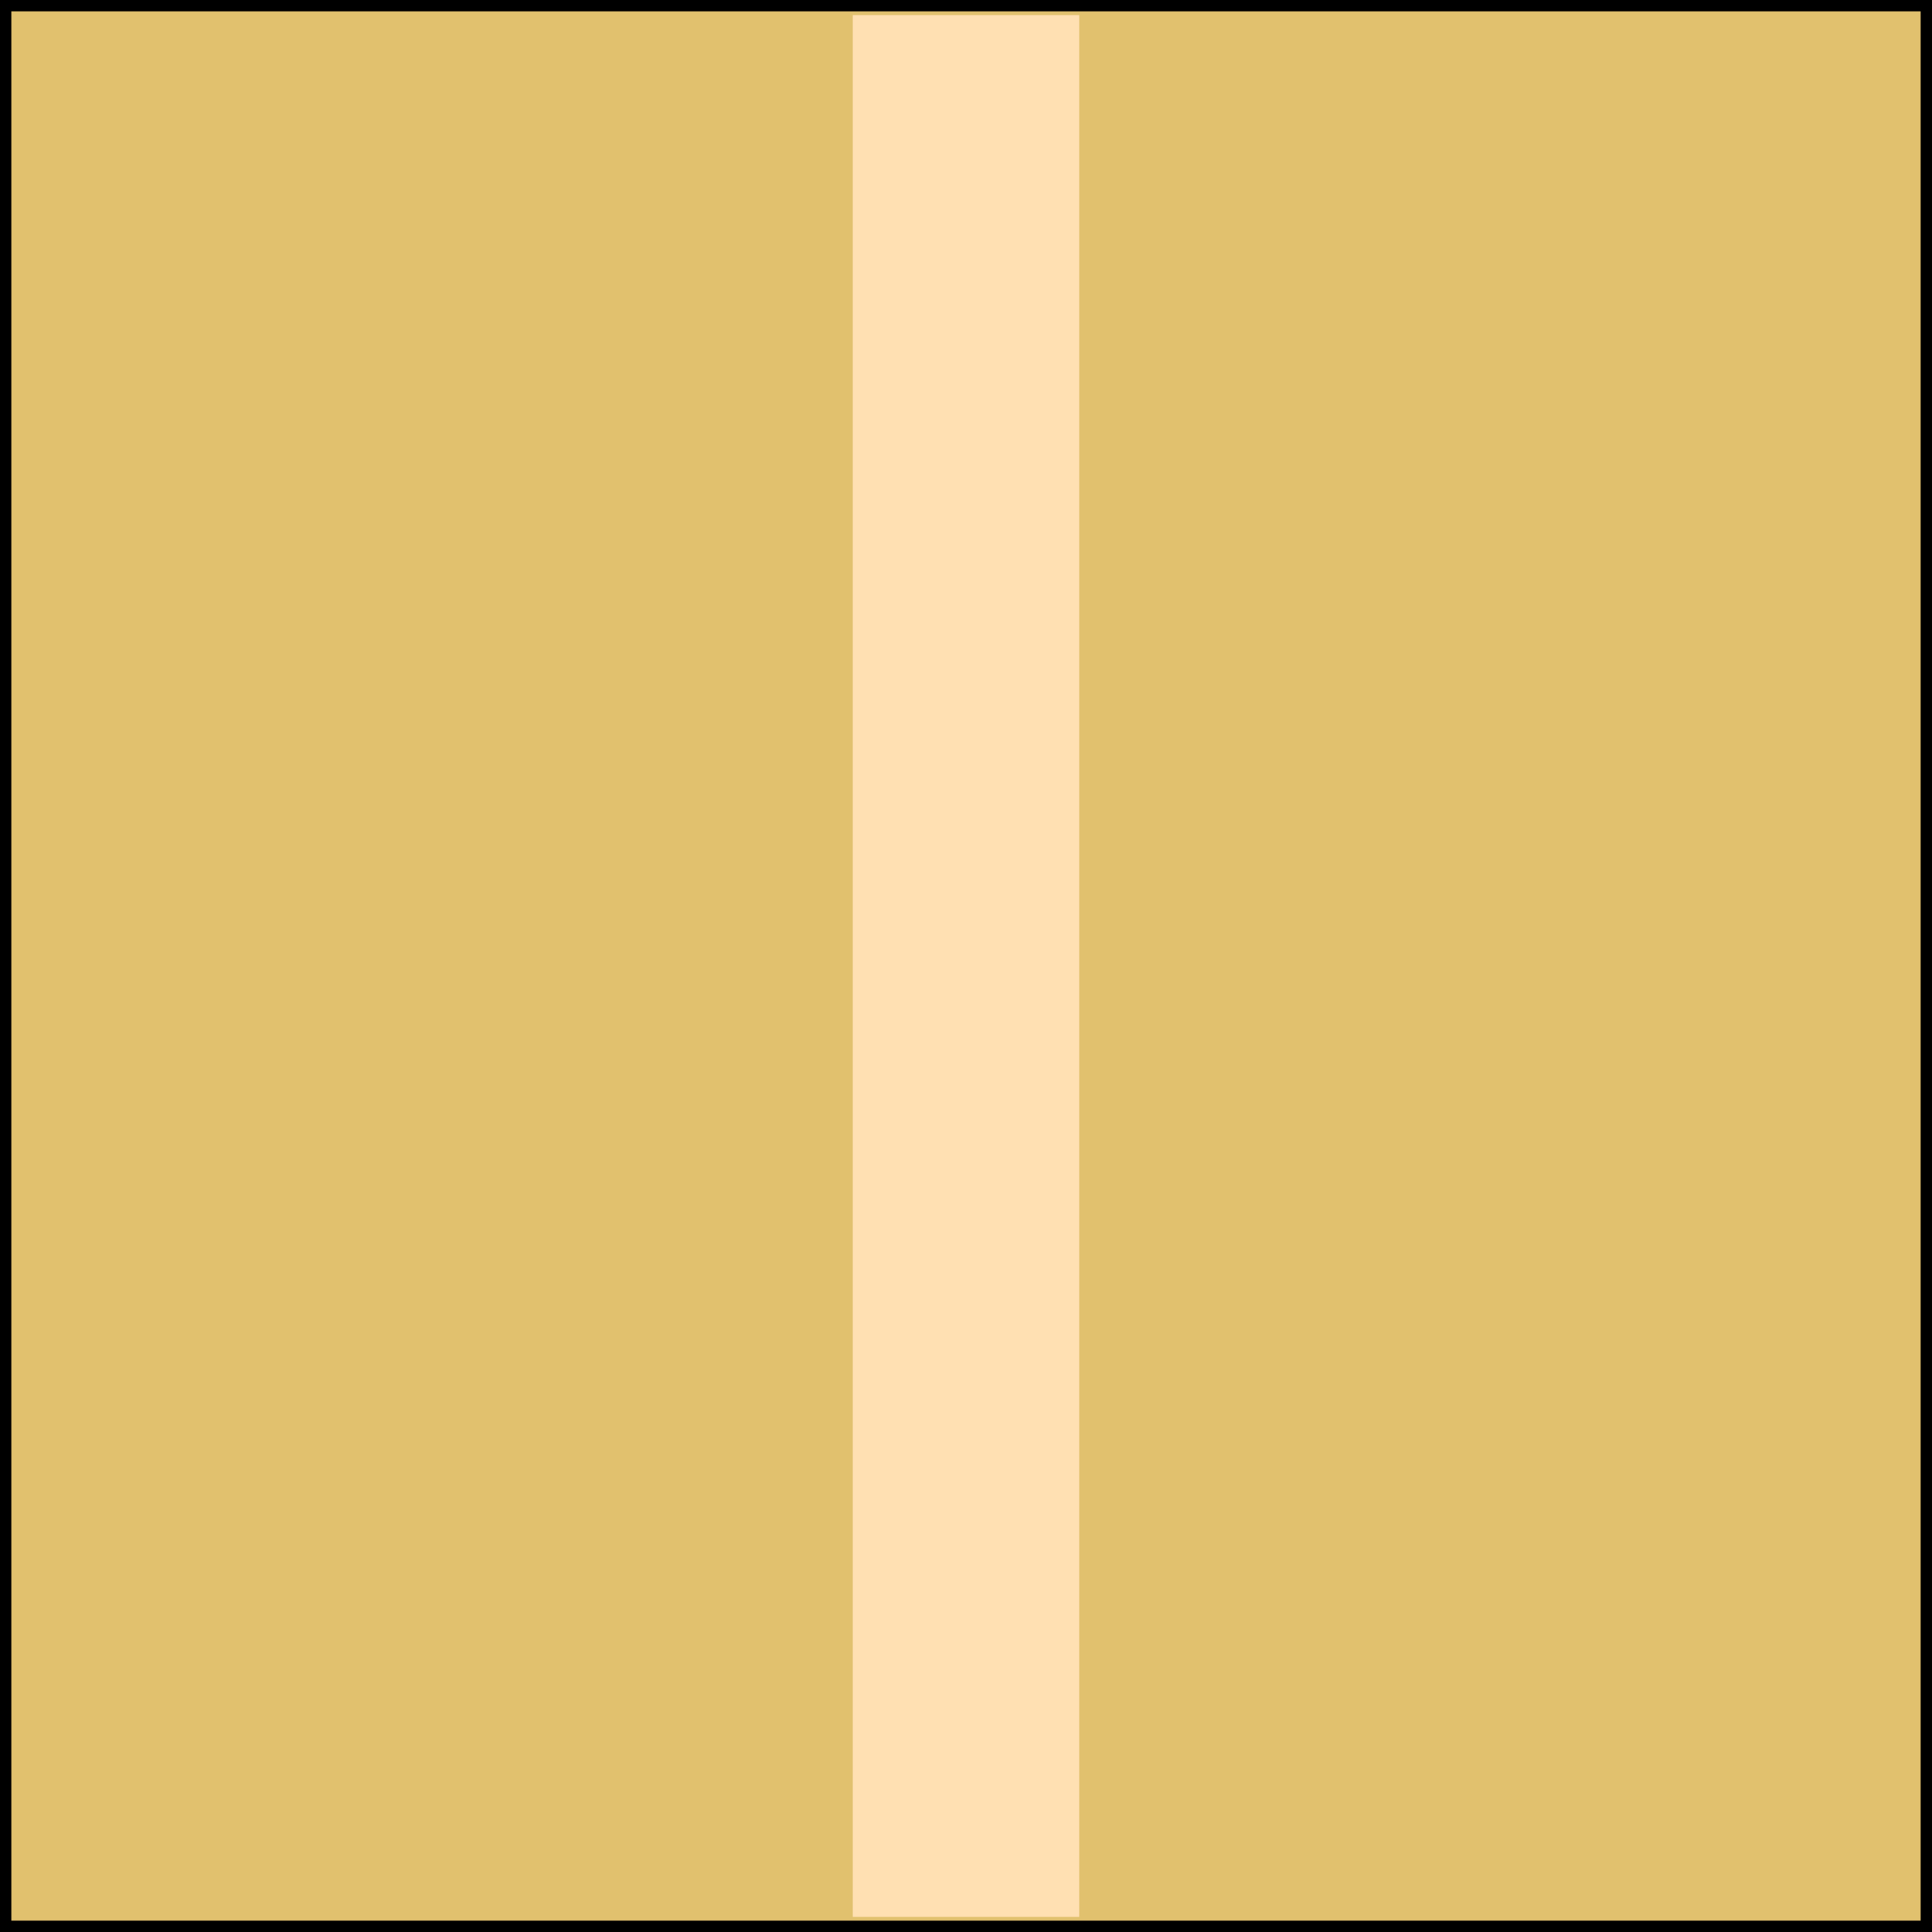
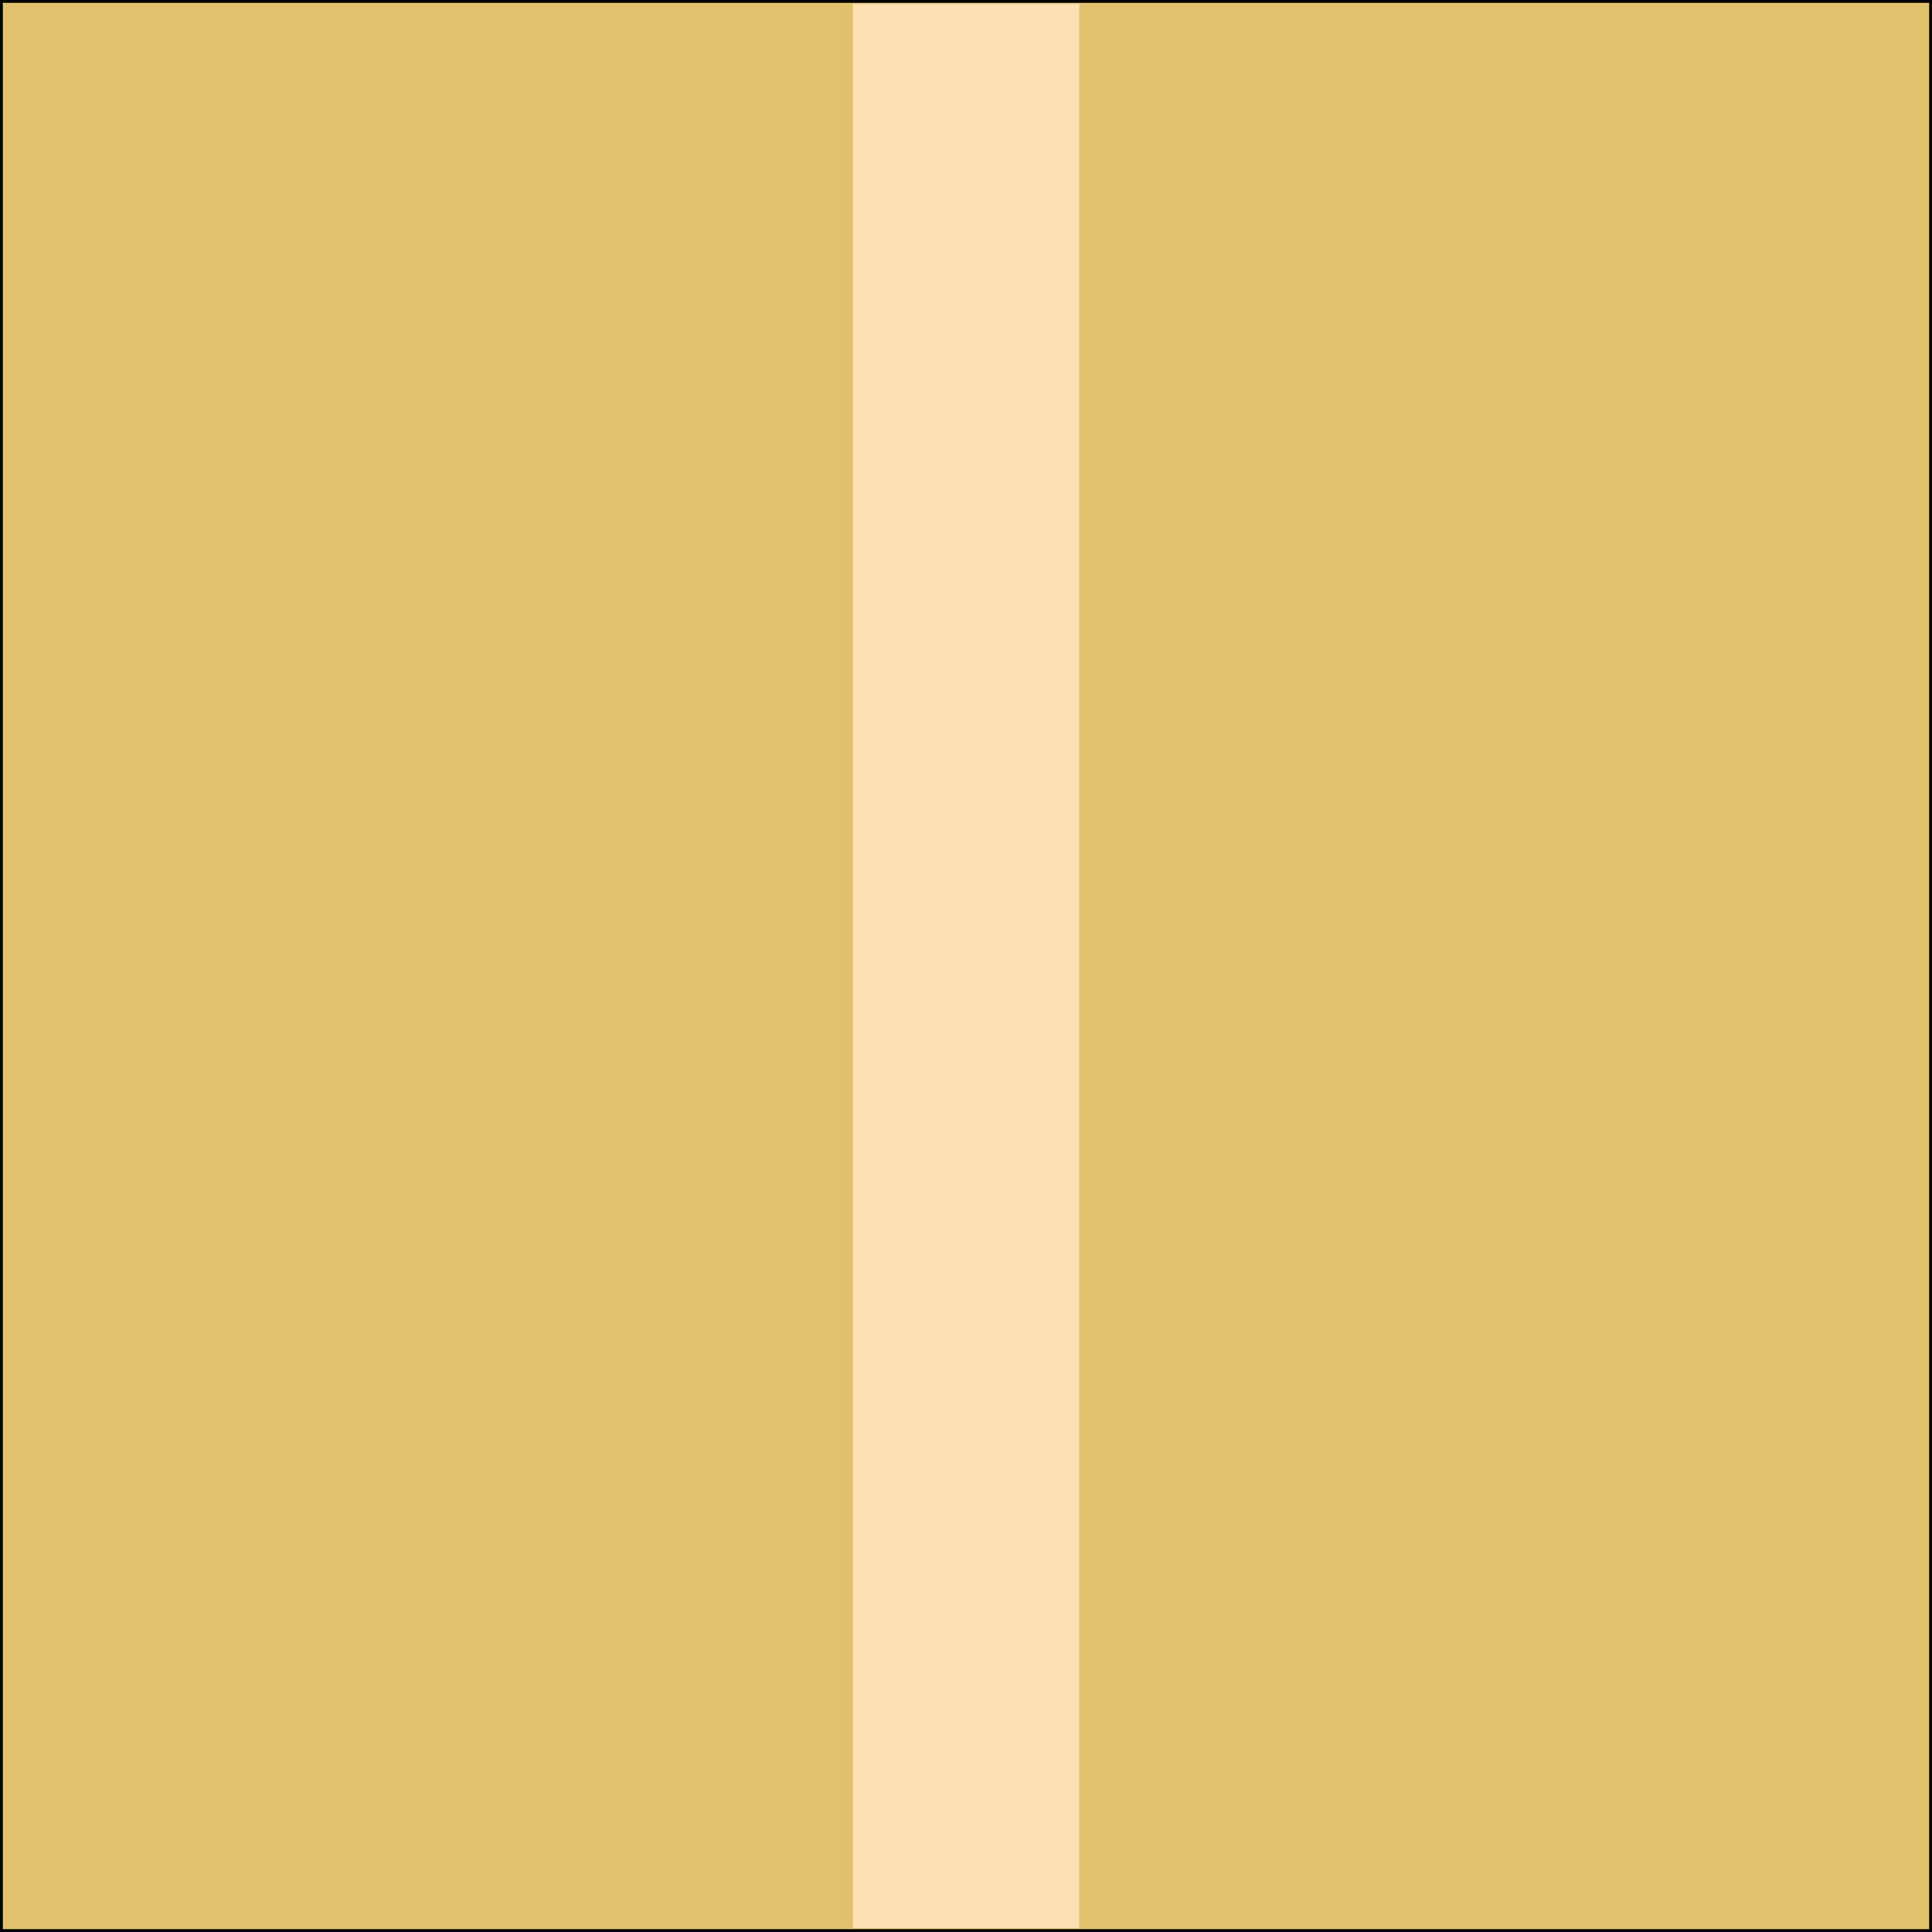
- <svg xmlns="http://www.w3.org/2000/svg" width="256" height="256">
+ <svg xmlns="http://www.w3.org/2000/svg" width="1024" height="1024">
  <style>
    .box-symbols {
      font: bold 40px sans-serif;
      fill: rgb(154, 96, 43);
    }
  </style>
  # Box
-   <rect width="256" height="256" style="fill:rgb(225, 193, 110);stroke-width:3;stroke:black" />
+   <rect width="1024" height="1024" style="fill:rgb(225, 193, 110);stroke-width:3;stroke:black" />
  # Tape
-   <rect x="113" y="2" width="30" height="252" style="fill:rgb(255, 224, 178);" />
+   <rect x="452" y="2" width="120" height="1020" style="fill:rgb(255, 224, 178);" />
  # Box symbols
  
</svg>
